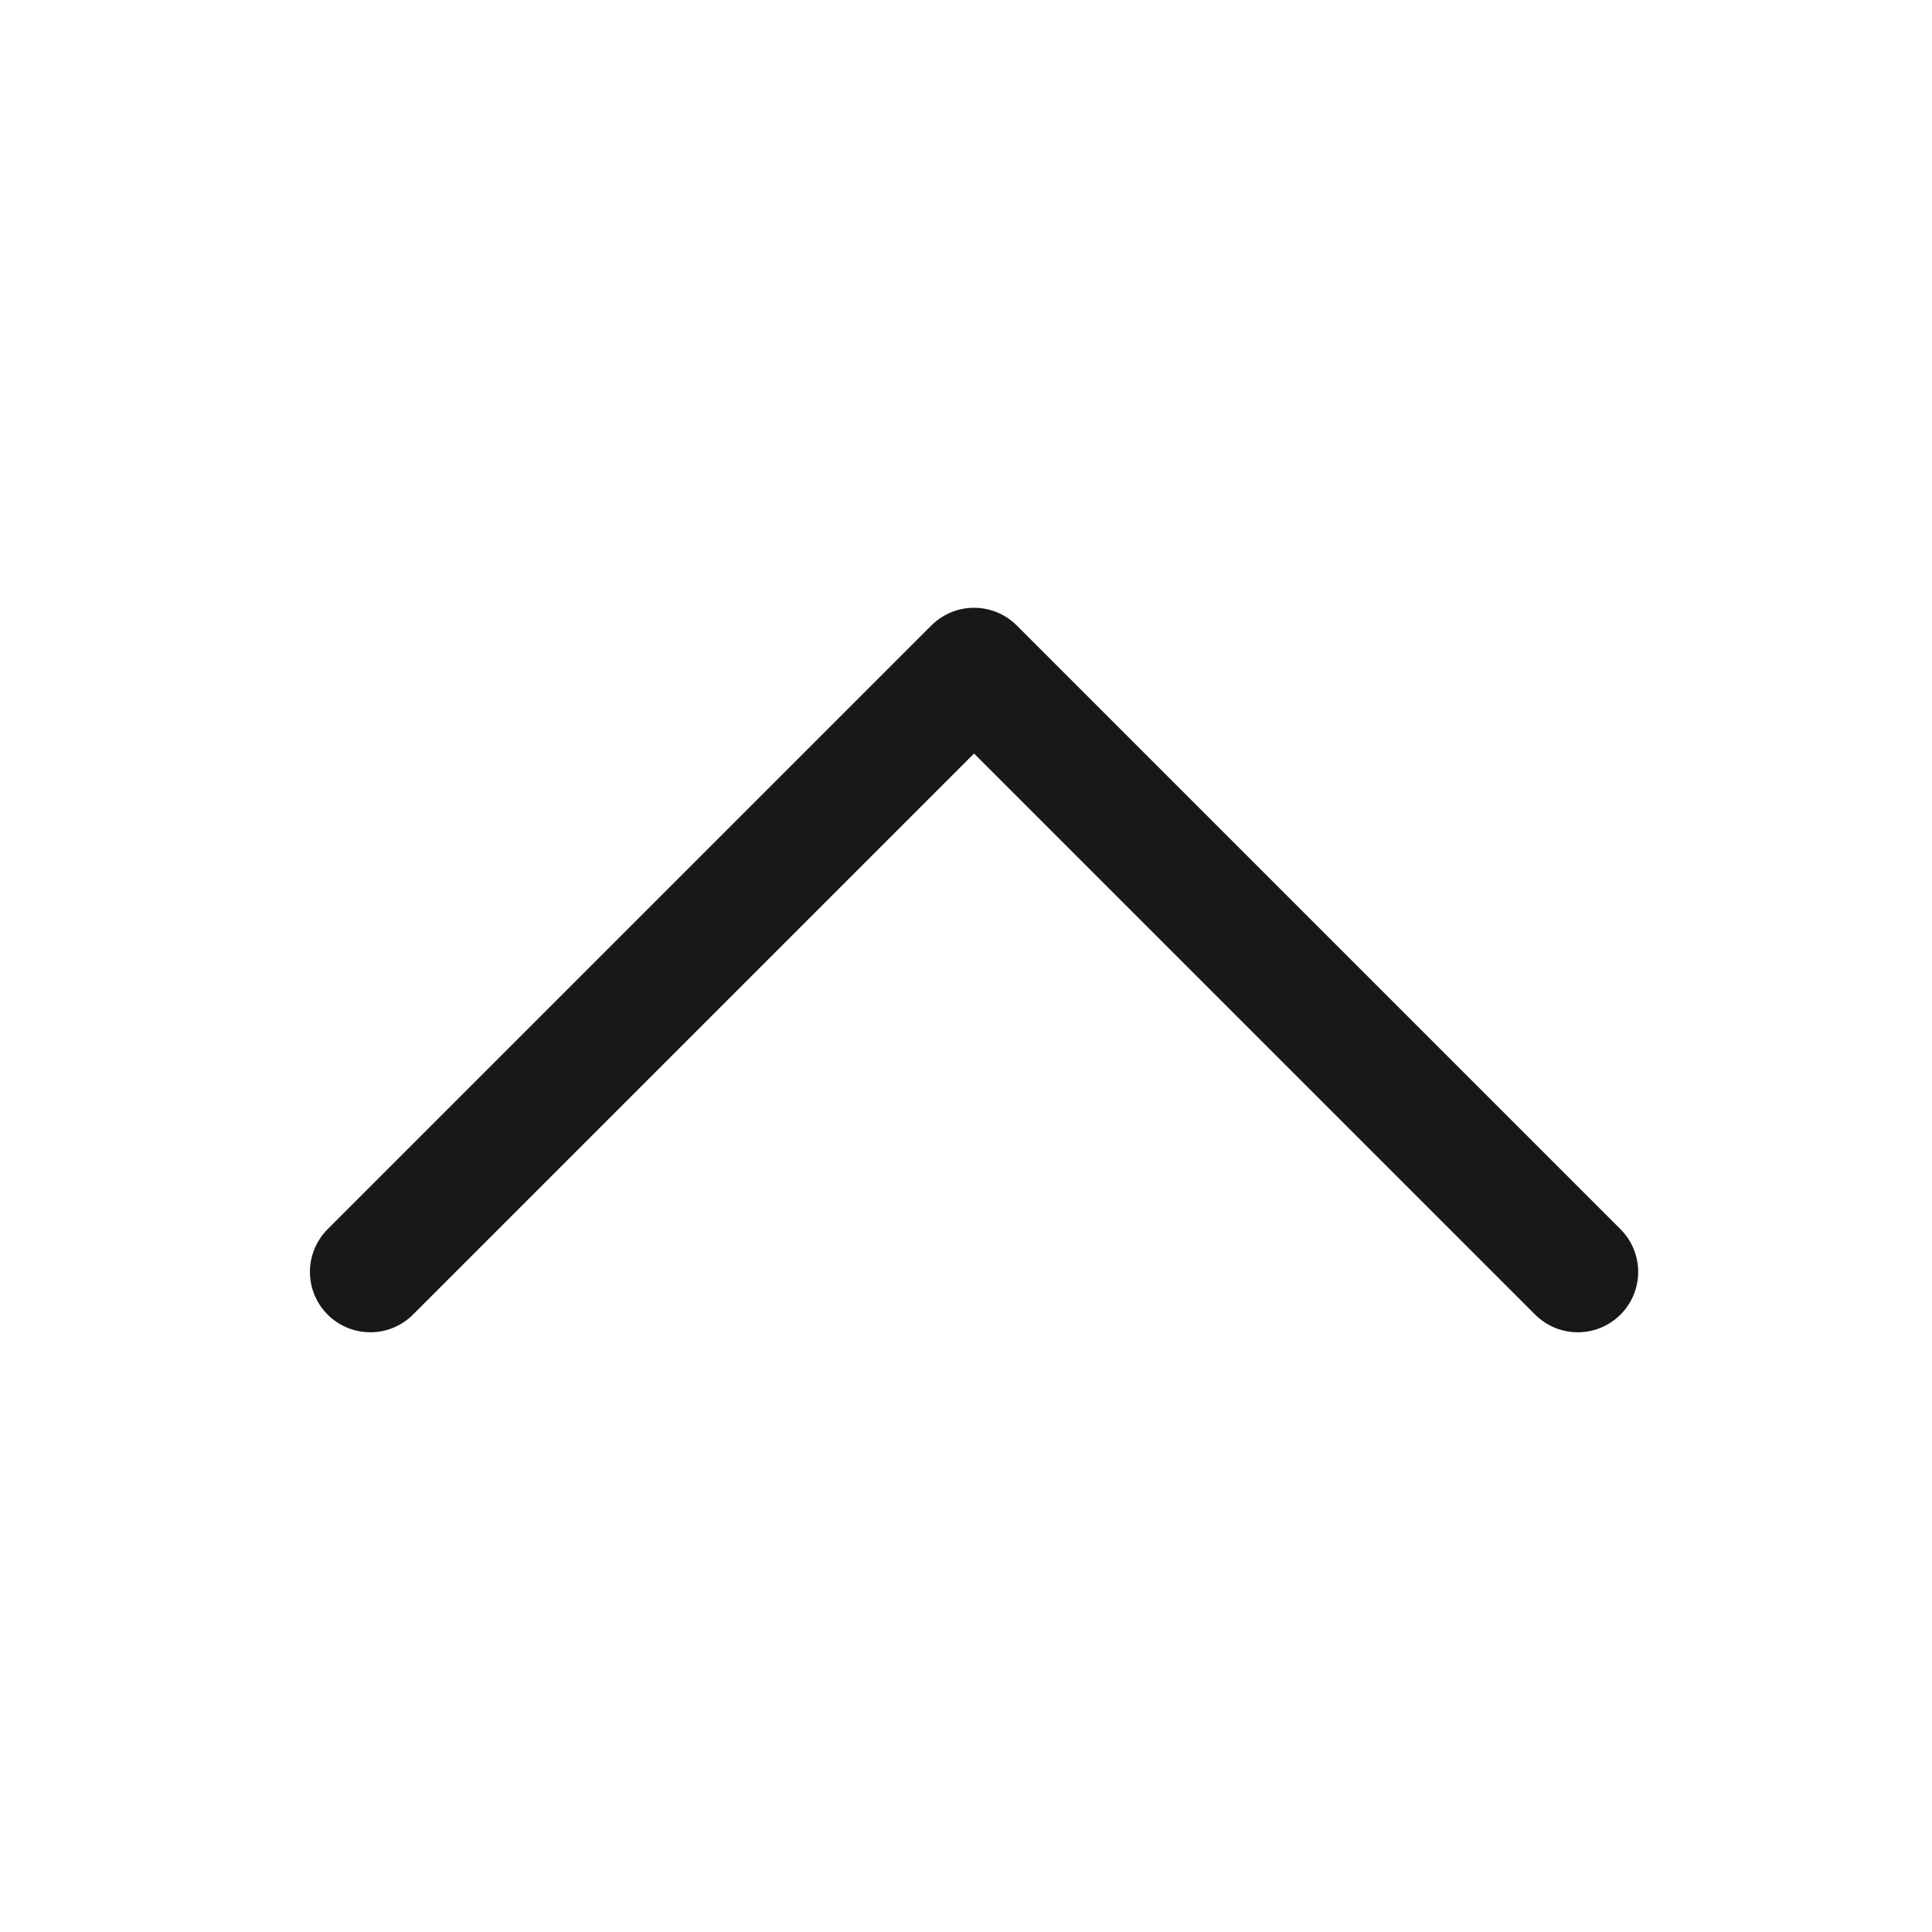
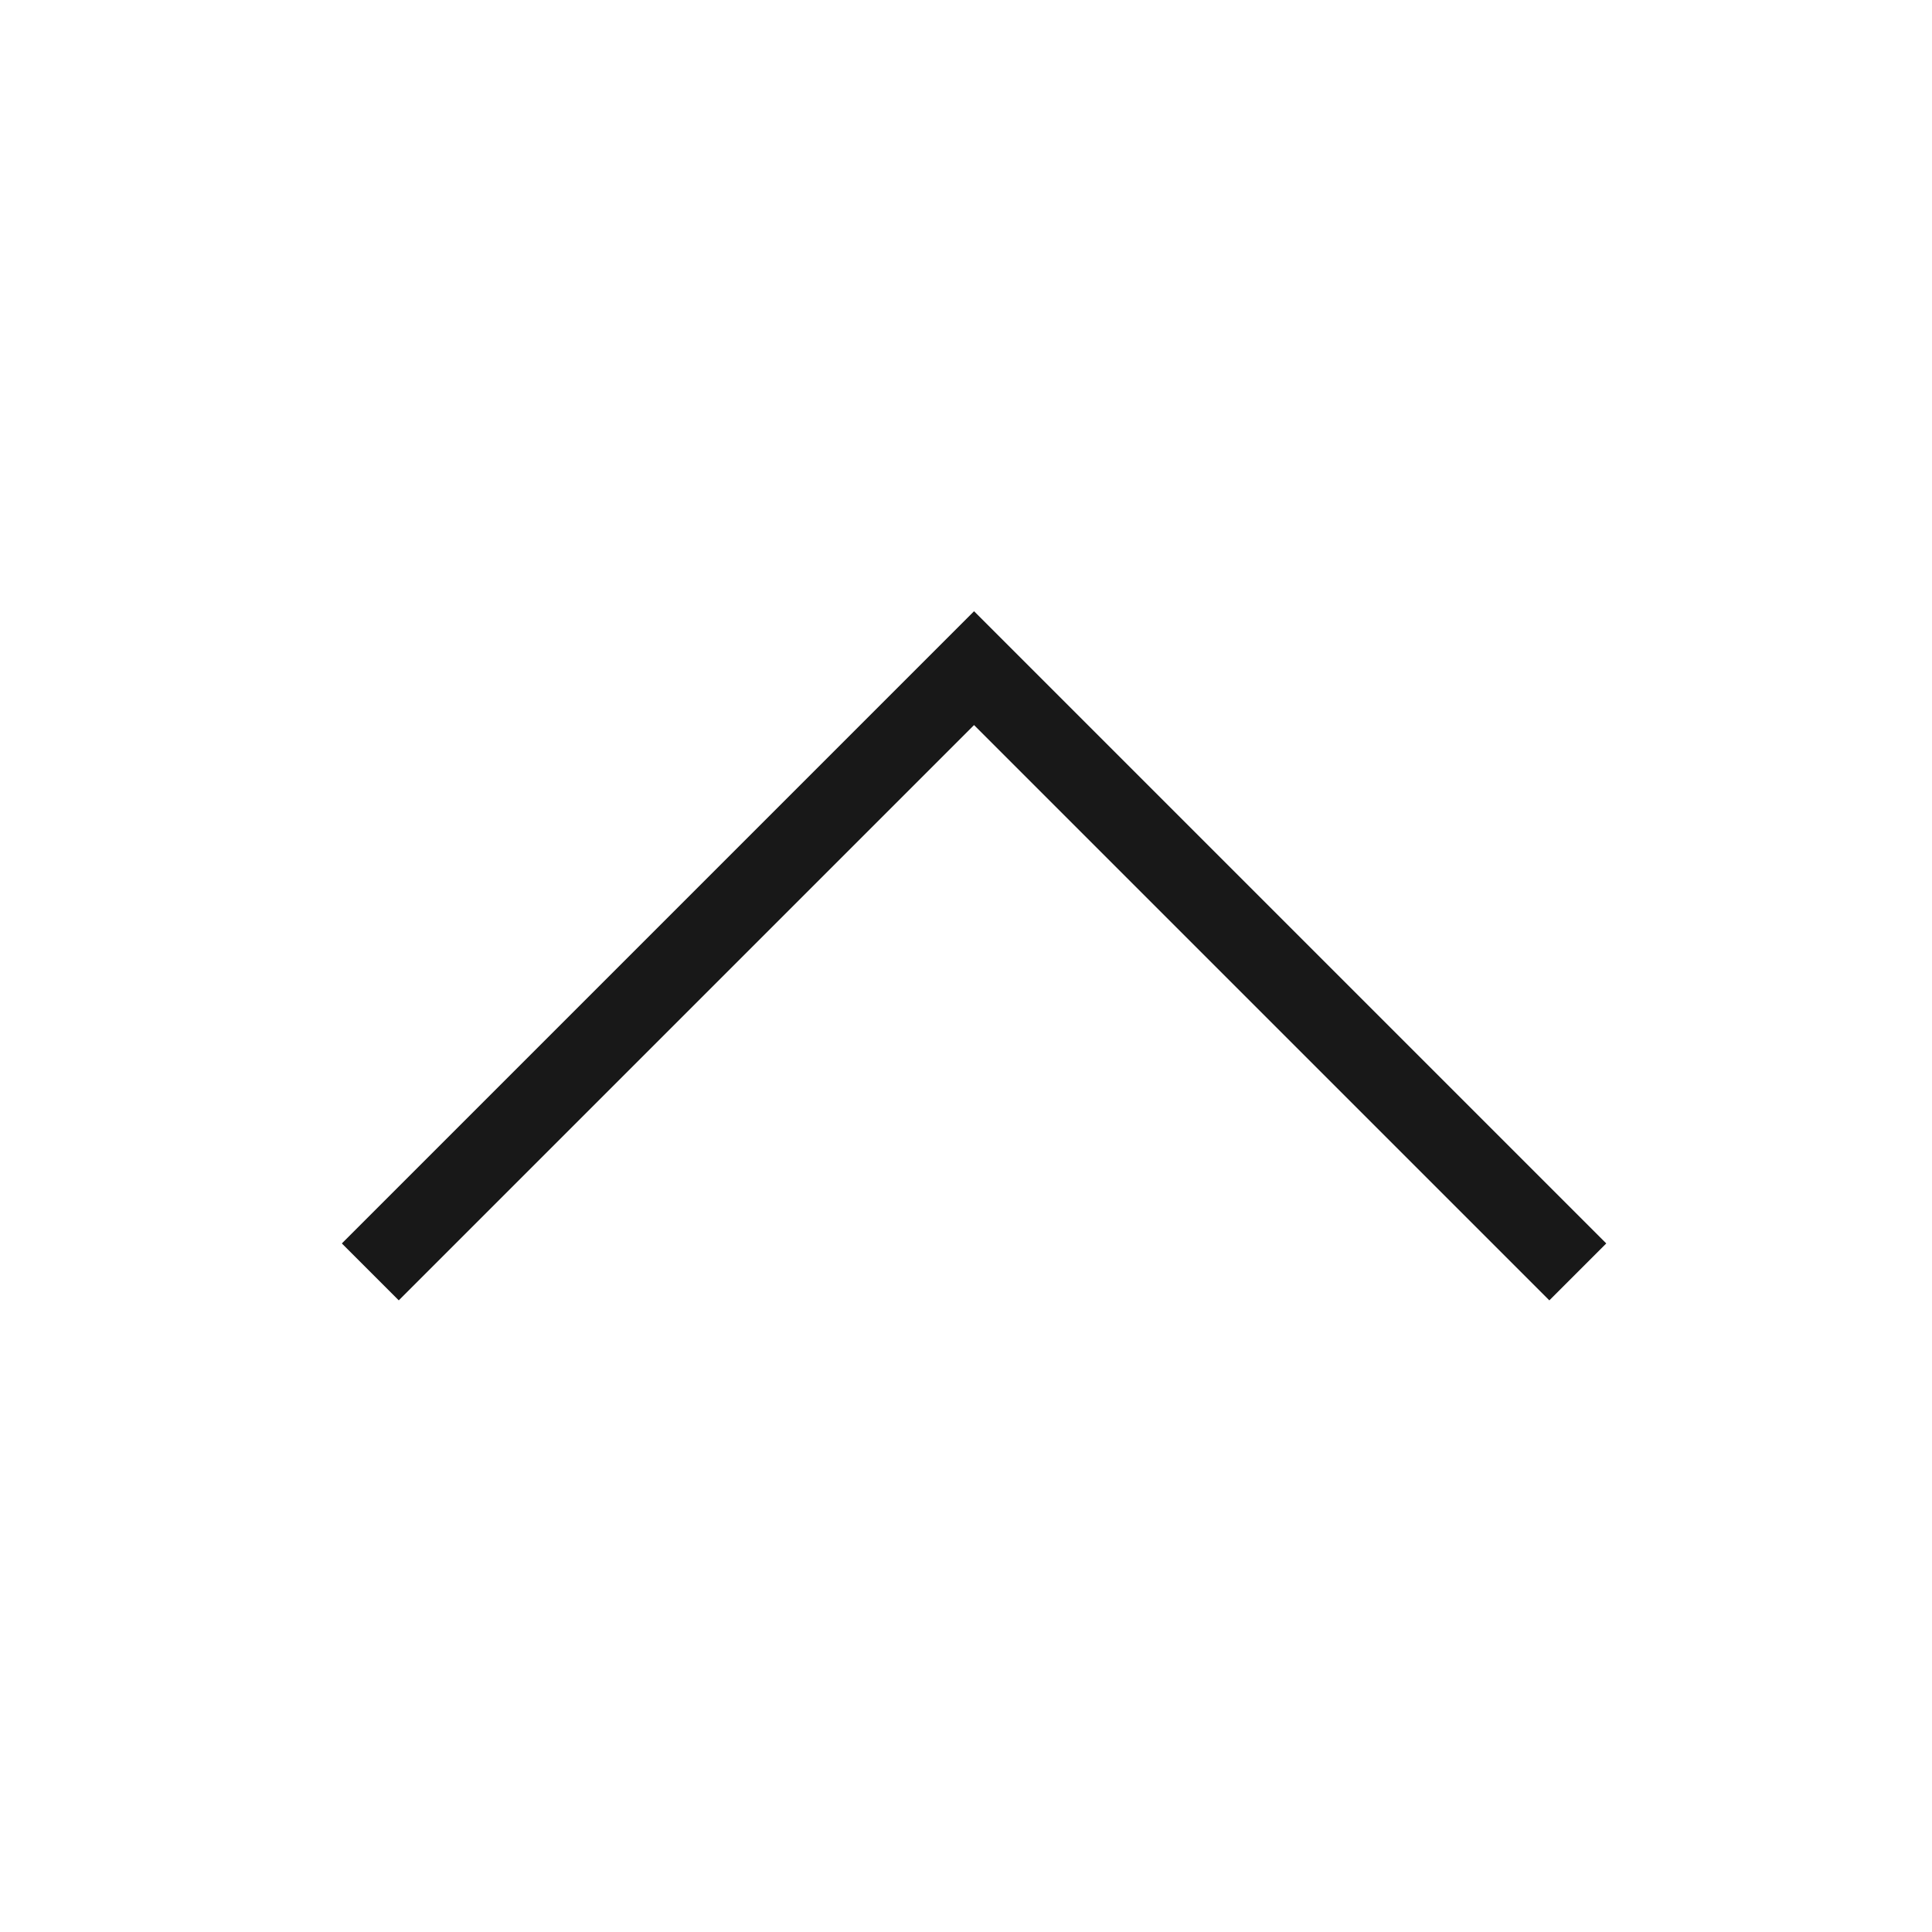
<svg xmlns="http://www.w3.org/2000/svg" version="1.1" id="Layer_1" x="0px" y="0px" viewBox="0 0 24 24" style="enable-background:new 0 0 24 24;" xml:space="preserve">
  <style type="text/css">
- 	.st0{fill:none;stroke:#181818;stroke-width:1.5;stroke-linecap:round;stroke-linejoin:round;}
+ 	.st0{fill:none;stroke:#181818;strokeWidth:1.5;strokeLinecap:round;strokeLinejoin:round;}
</style>
  <g id="_x33_7-arrow-right-1">
    <path id="Vector" class="st0" d="M4.6,15.8l7.5-7.5l7.5,7.5" />
  </g>
</svg>
